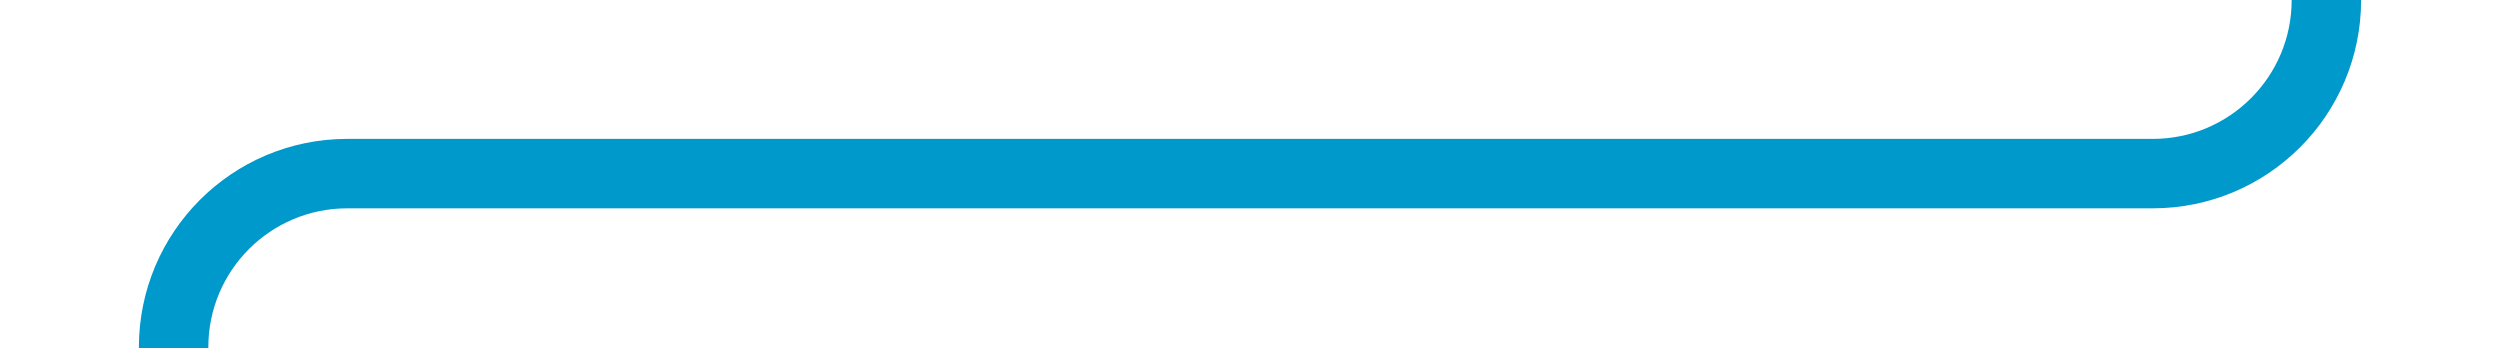
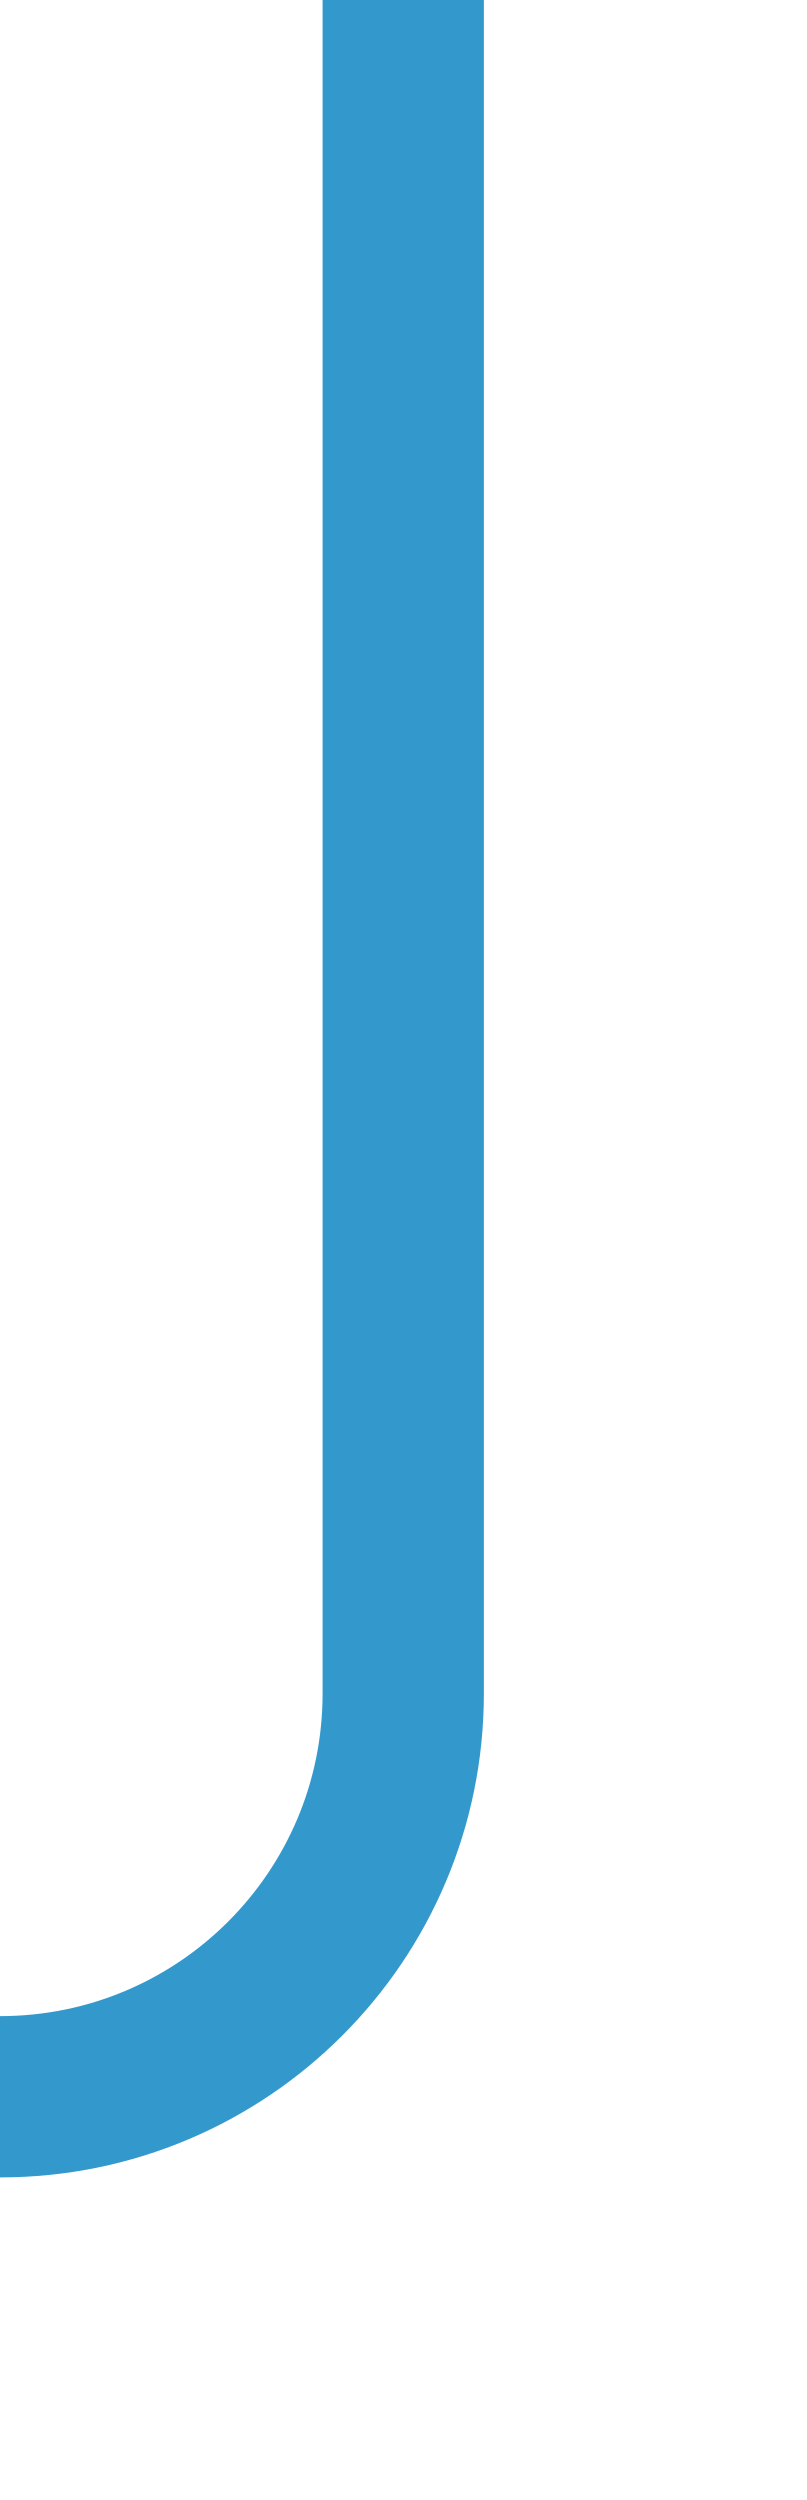
- <svg xmlns="http://www.w3.org/2000/svg" version="1.1" width="72px" height="10px" preserveAspectRatio="xMinYMid meet" viewBox="845 328  72 8">
-   <path d="M 912 302  L 912 327  A 5 5 0 0 1 907 332 L 855 332  A 5 5 0 0 0 850 337 L 850 350  " stroke-width="2" stroke="#0099cc" fill="none" />
+ <svg xmlns="http://www.w3.org/2000/svg" version="1.1" width="10px" height="31px" preserveAspectRatio="xMidYMin meet" viewBox="391 308  8 31">
+   <path d="M 395 308  L 395 329  A 5 5 0 0 1 390 334 L 285 334  A 5 5 0 0 0 280 339 L 280 350  " stroke-width="2" stroke="#3399cc" fill="none" />
</svg>
